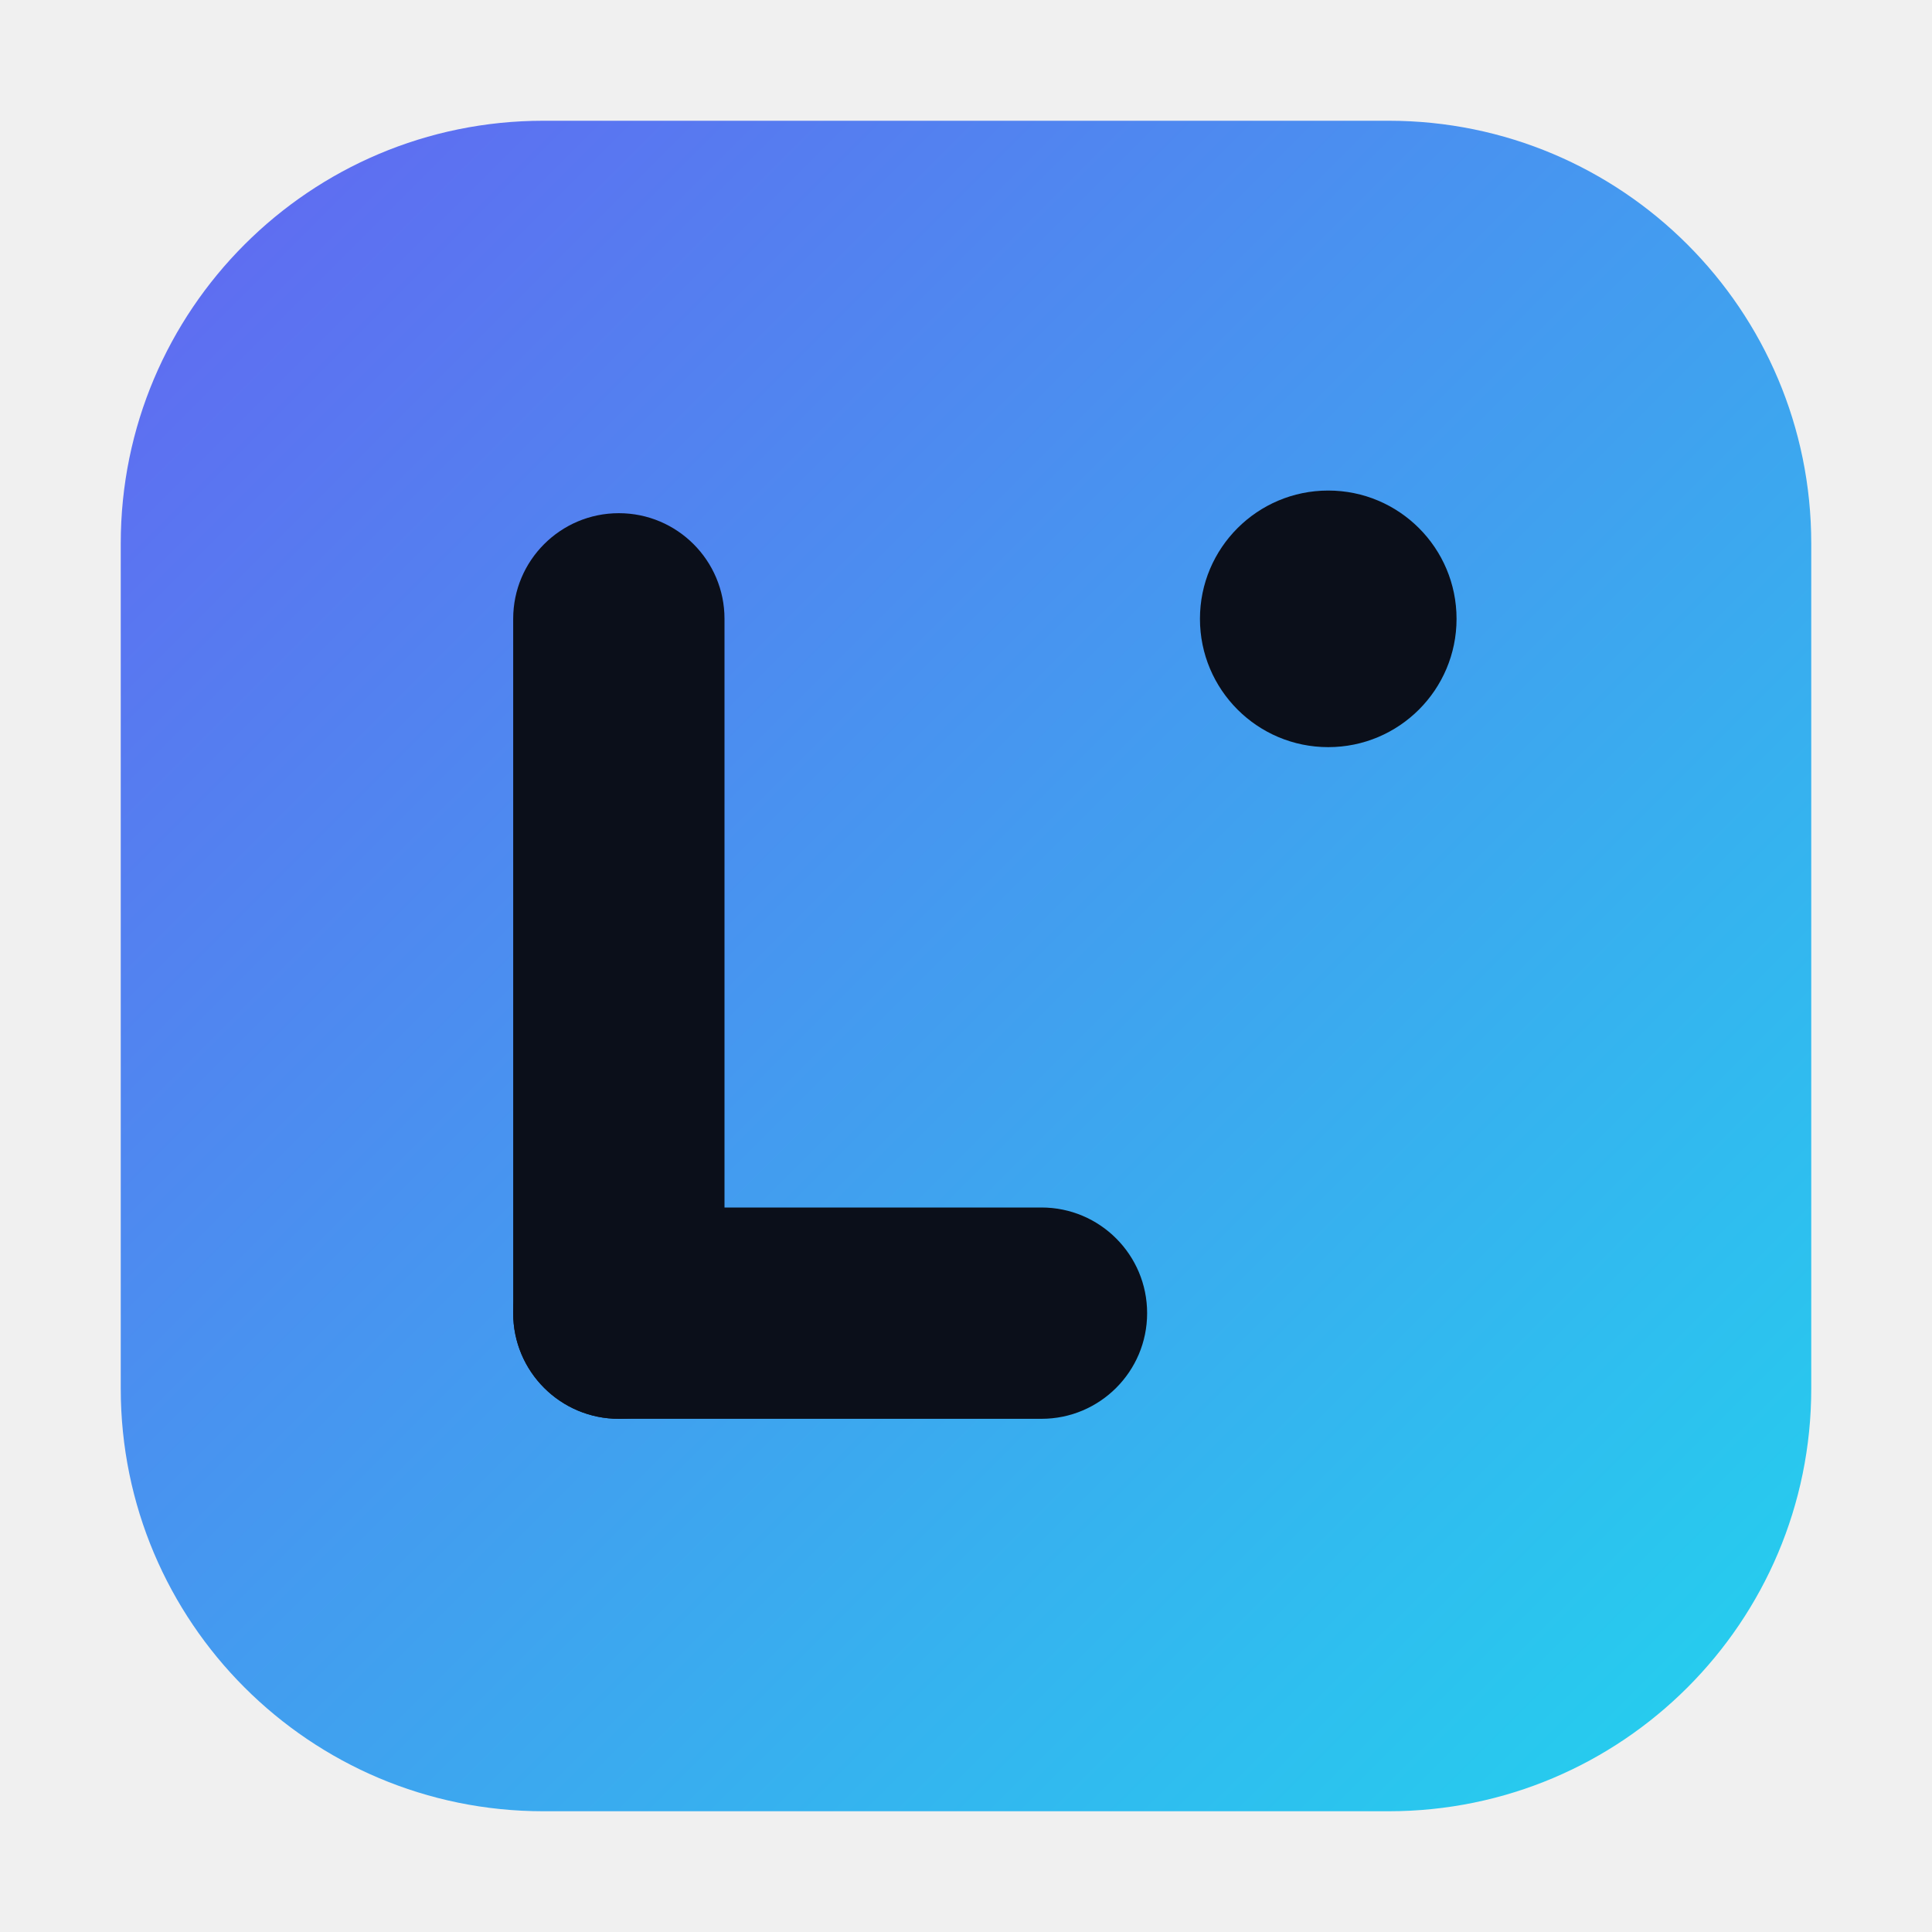
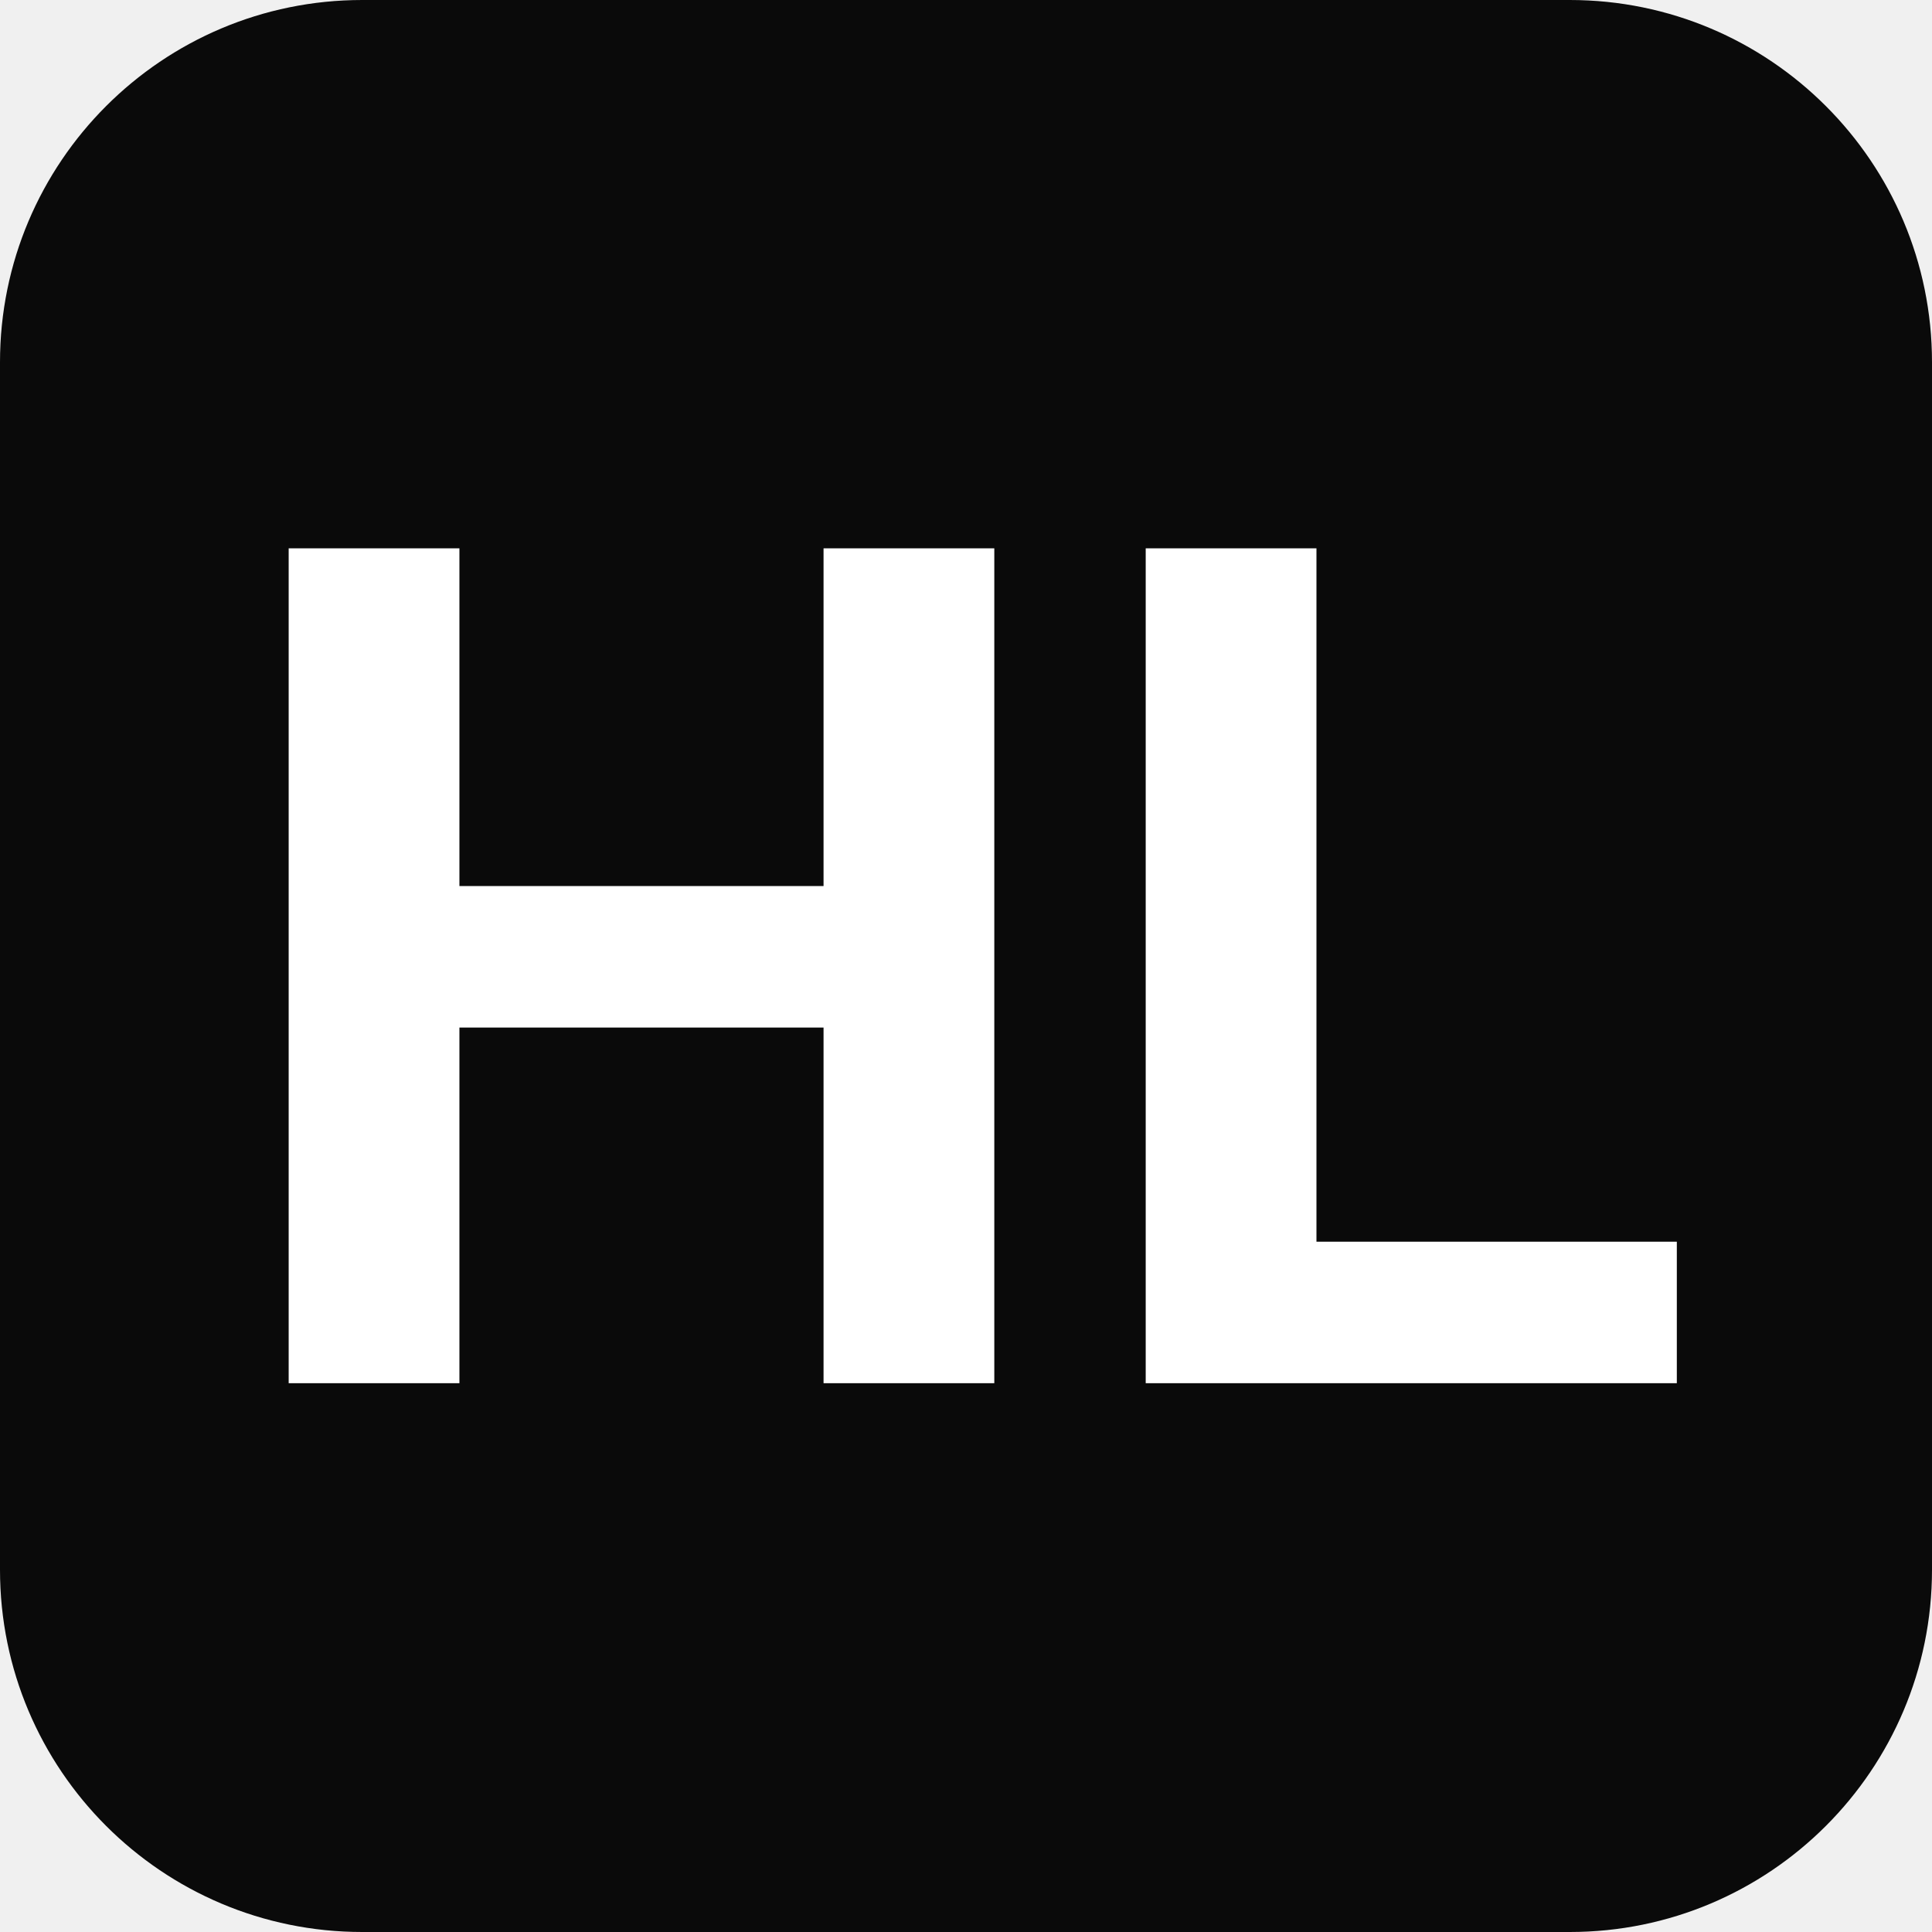
- <svg xmlns="http://www.w3.org/2000/svg" width="512" height="512" viewBox="0 0 512 512">
-   <defs>
-     <linearGradient id="g" x1="0" y1="0" x2="1" y2="1">
-       <stop offset="0" stop-color="#6366F1" />
-       <stop offset="1" stop-color="#22D3EE" />
-     </linearGradient>
-   </defs>
-   <rect x="32" y="32" width="448" height="448" rx="112" fill="url(#g)" />
-   <rect x="136" y="136" width="56" height="240" rx="28" fill="#0B0F1A" />
-   <rect x="136" y="320" width="168" height="56" rx="28" fill="#0B0F1A" />
-   <circle cx="352" cy="164" r="34" fill="#0B0F1A" />
+ <svg xmlns="http://www.w3.org/2000/svg" viewBox="0 0 32 32">
+   <rect width="32" height="32" rx="6" fill="#0a0a0a" />
+   <text x="50%" y="50%" dominant-baseline="central" text-anchor="middle" font-family="system-ui, -apple-system, sans-serif" font-weight="700" font-size="19" fill="#ffffff">HL</text>
</svg>
